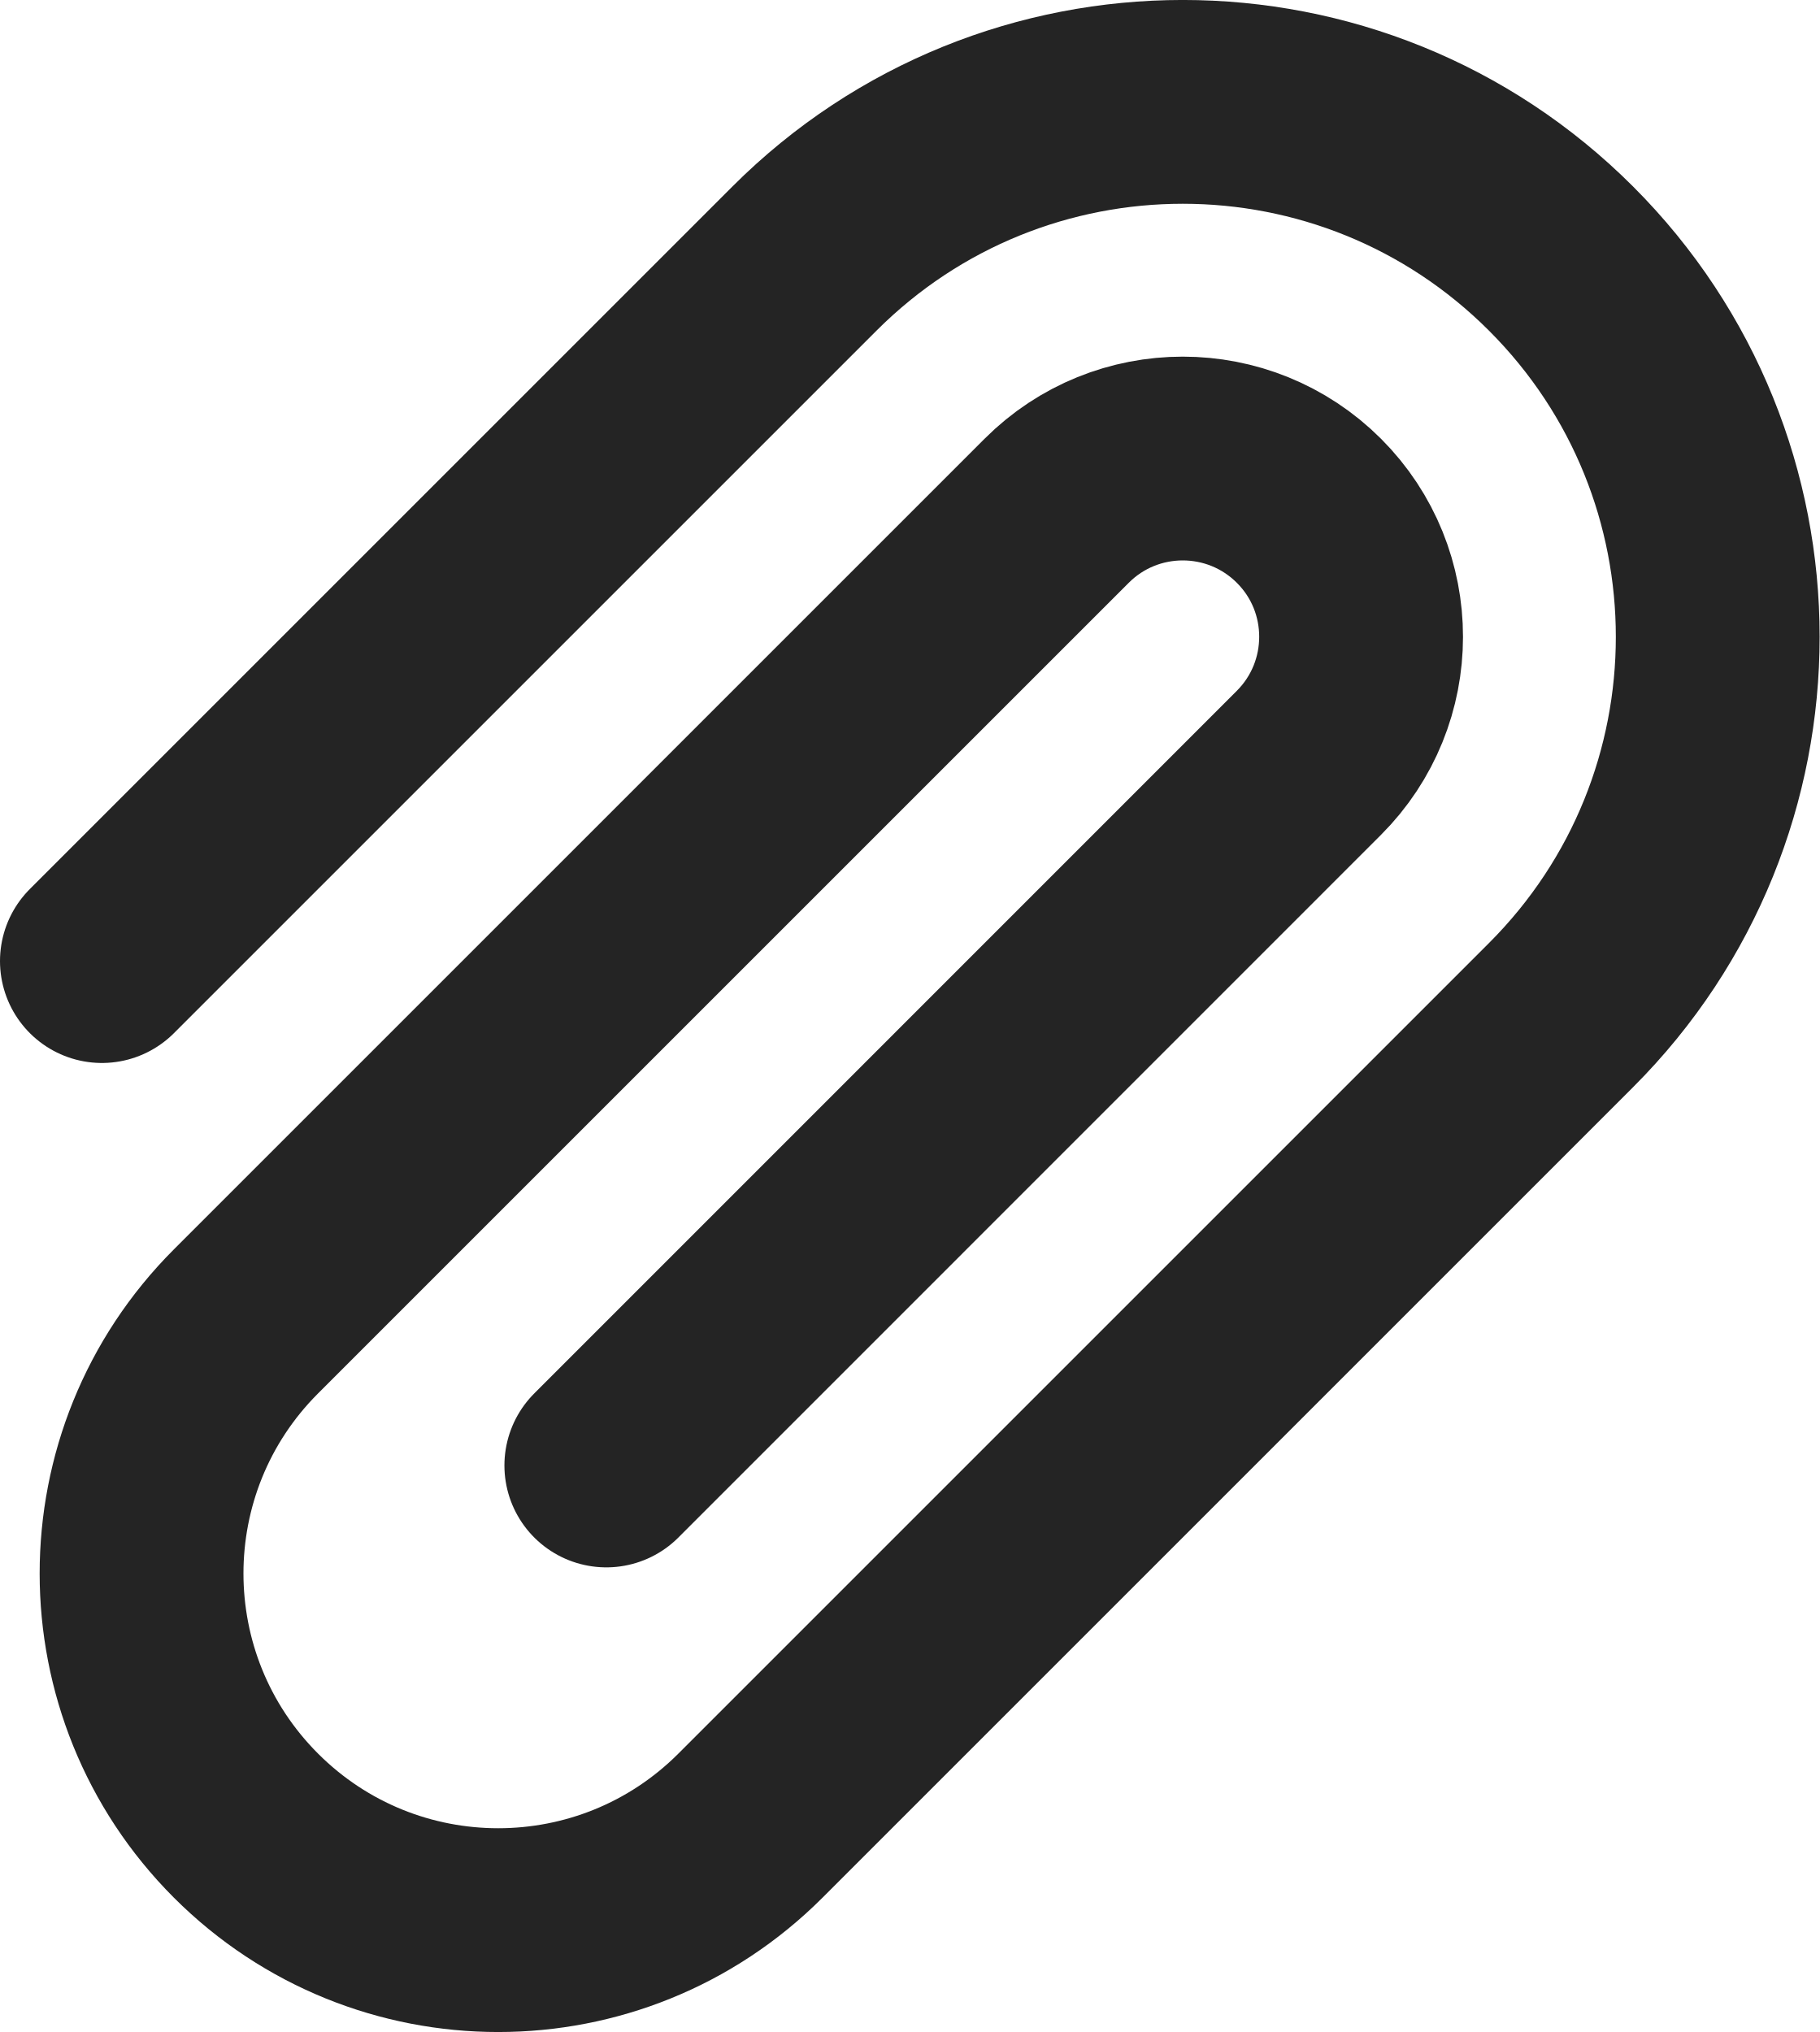
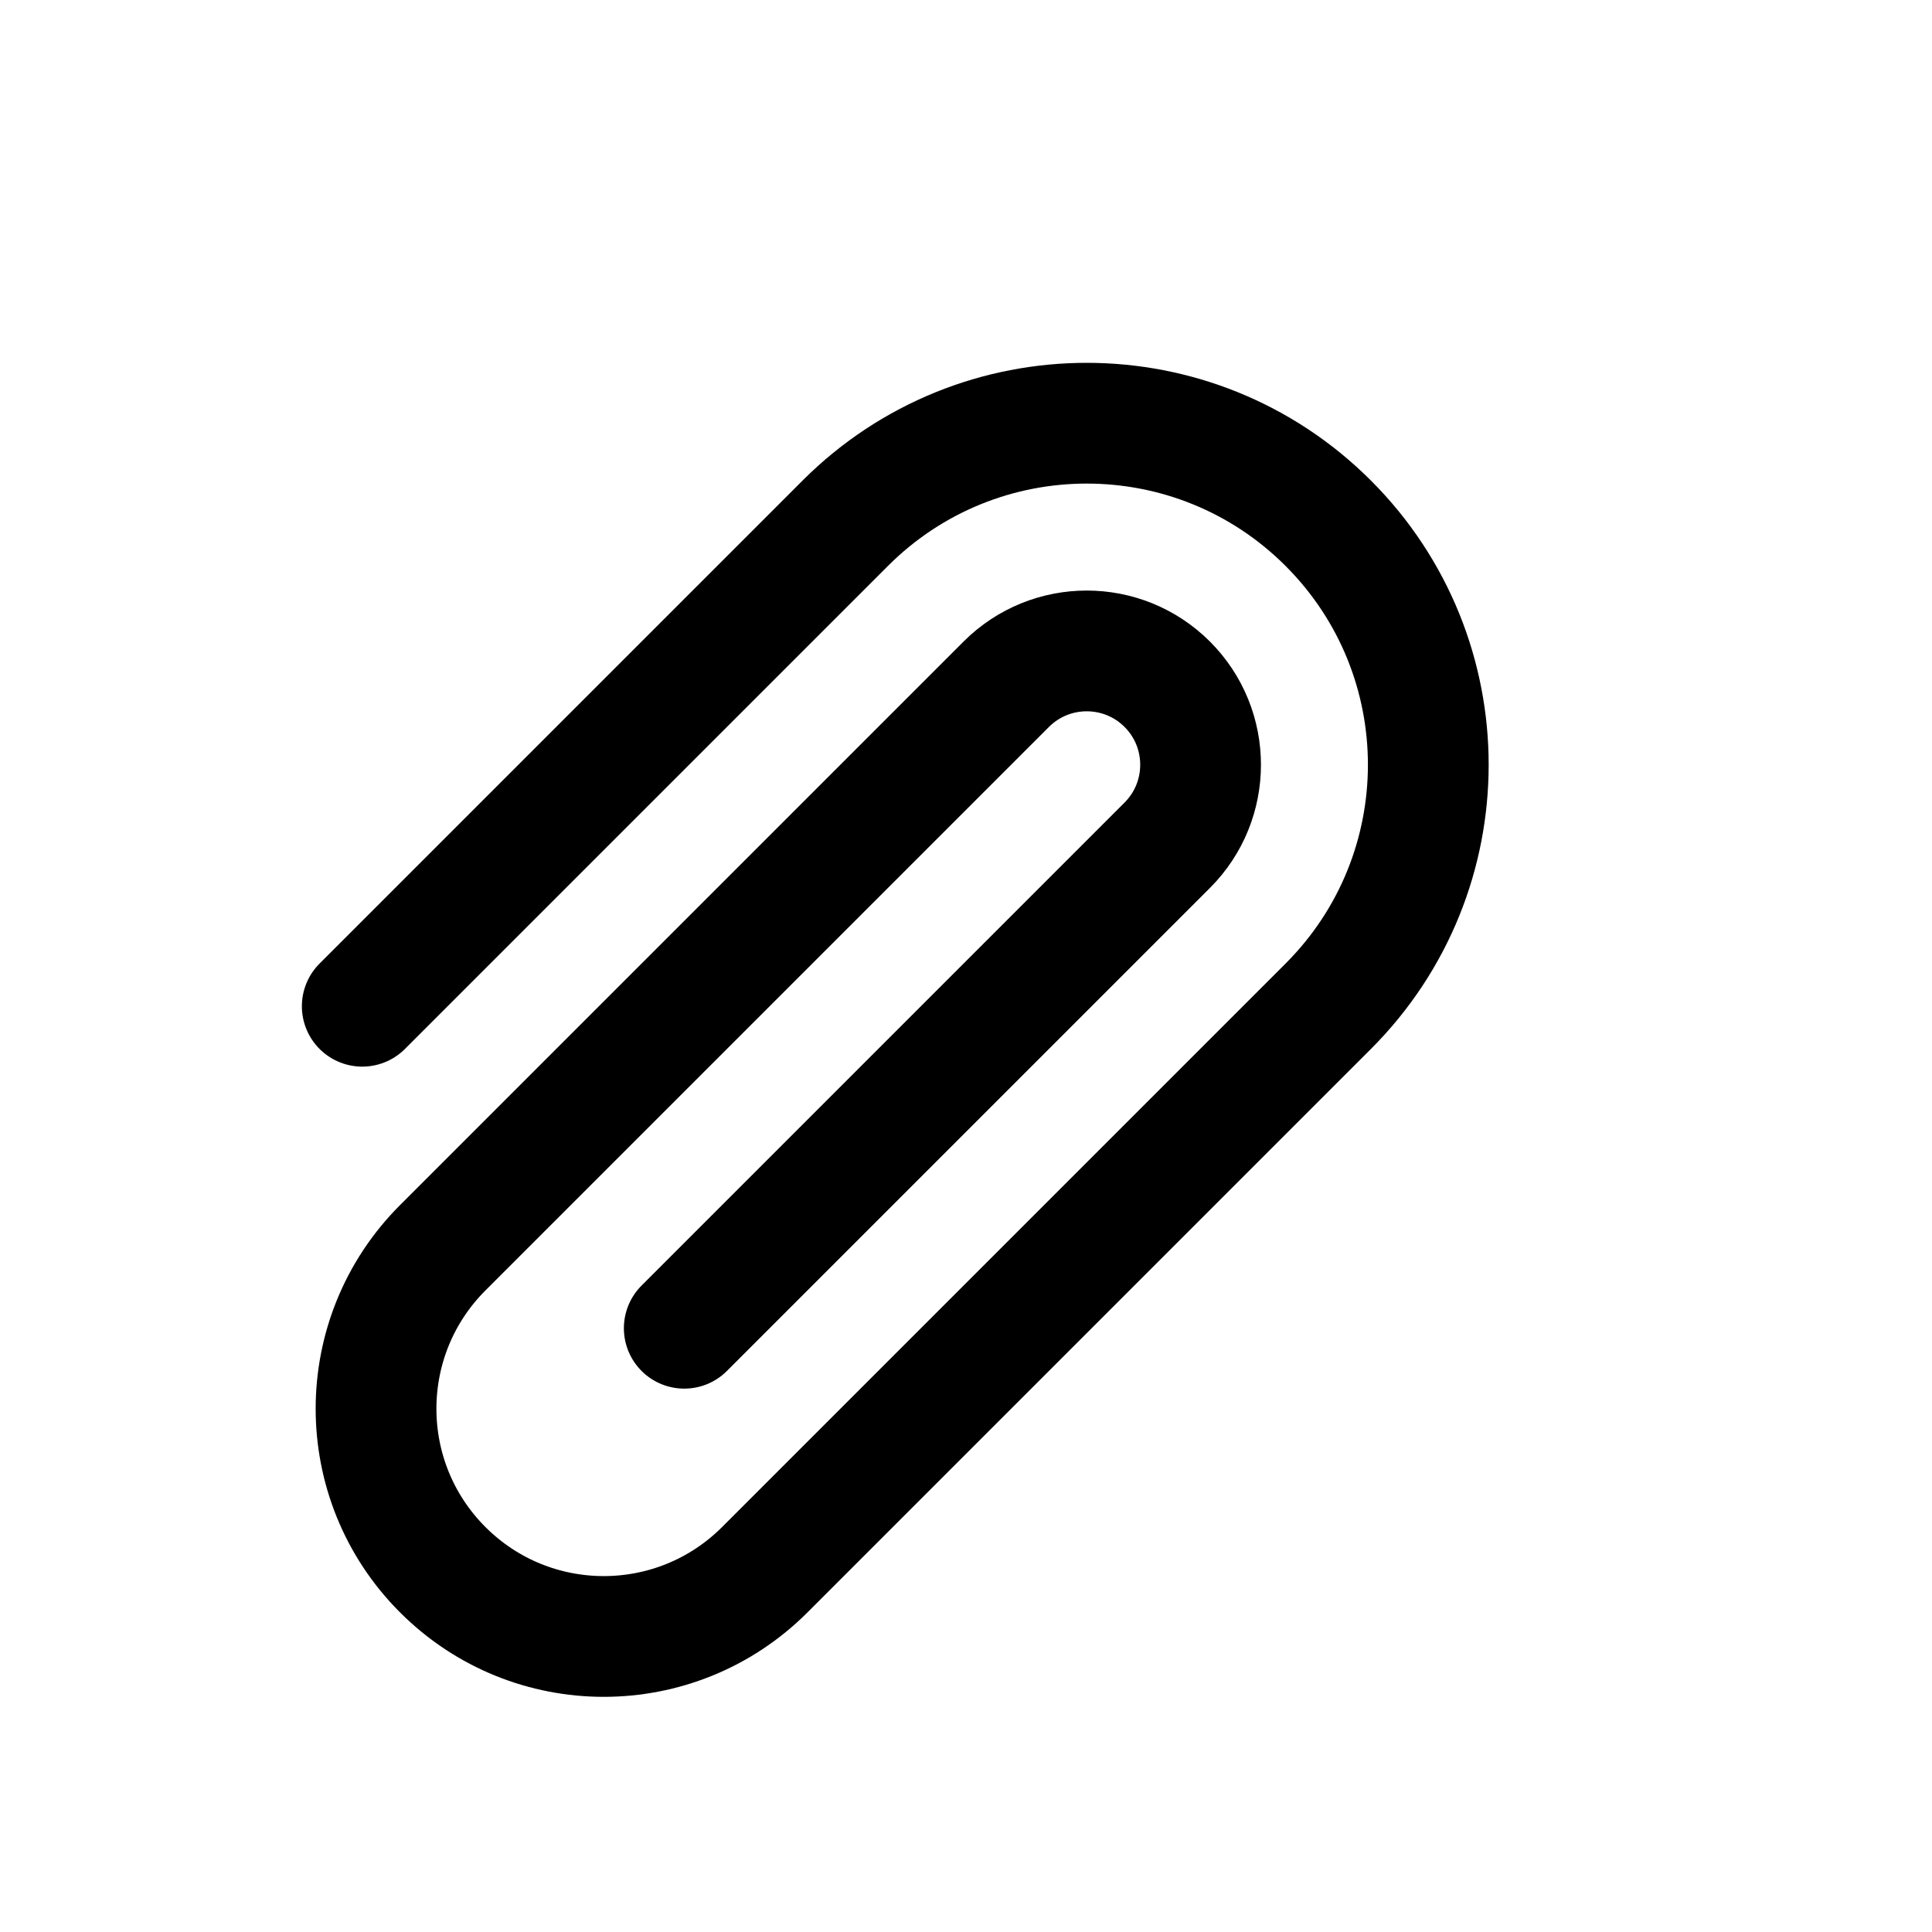
- <svg xmlns="http://www.w3.org/2000/svg" preserveAspectRatio="none" overflow="visible" style="display: block;" width="17.857" height="19.942" viewBox="0 0 17.857 19.942" fill="none">
-   <path id="Vector" d="M1 9.432L7.894 2.538C9.945 0.487 13.269 0.487 15.319 2.538C17.369 4.588 17.369 7.912 15.319 9.962L7.364 17.917C5.997 19.284 3.781 19.284 2.414 17.917C1.048 16.55 1.047 14.335 2.414 12.968L10.369 5.013C11.052 4.329 12.161 4.329 12.845 5.013C13.528 5.696 13.527 6.804 12.844 7.487L5.95 14.382" stroke="#242424" stroke-width="2" stroke-linecap="round" stroke-linejoin="round" />
+ <svg xmlns="http://www.w3.org/2000/svg" width="24" height="24" viewBox="0 0 24 24" fill="none">
+   <path d="M4.5 12.5L10.5 6.5C12.157 4.843 14.843 4.843 16.5 6.5C18.157 8.157 18.157 10.843 16.5 12.5L9.5 19.5C8.395 20.605 6.605 20.605 5.5 19.5C4.395 18.395 4.395 16.605 5.5 15.5L12.5 8.5C13.052 7.948 13.948 7.948 14.5 8.5C15.052 9.052 15.052 9.948 14.5 10.5L8.5 16.5" stroke="currentColor" stroke-width="1.5" stroke-linecap="round" stroke-linejoin="round" />
</svg>
